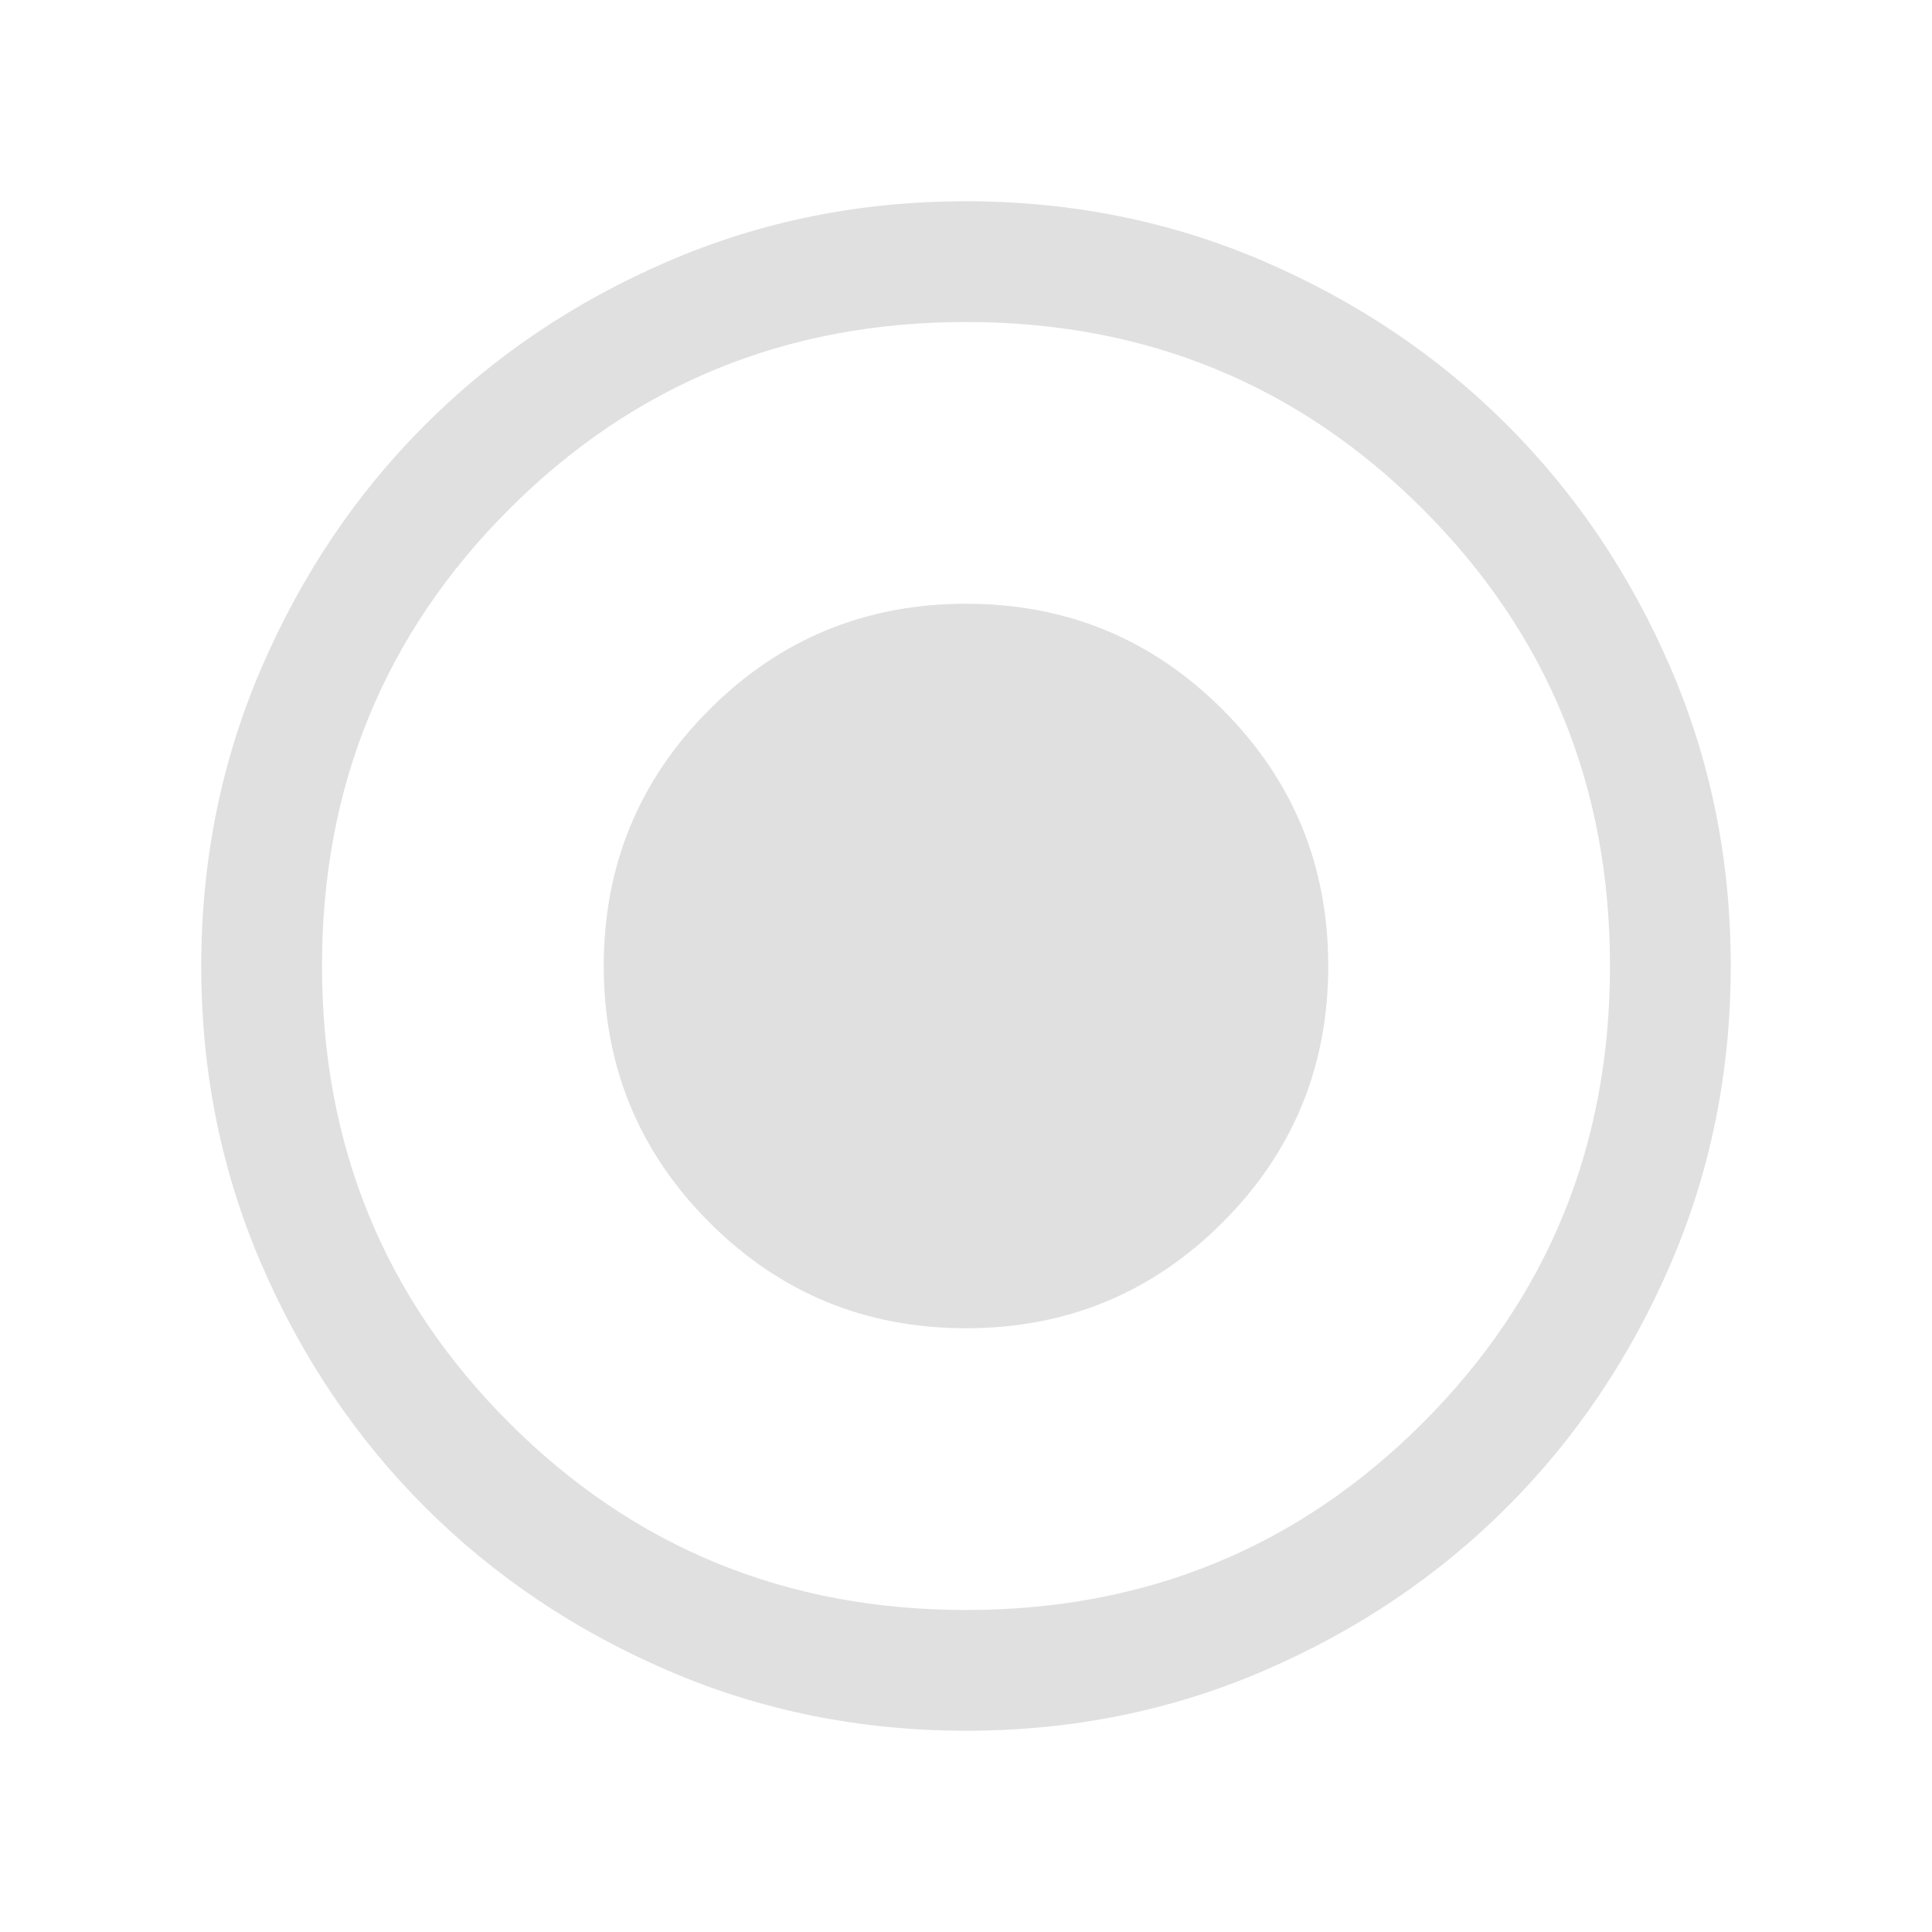
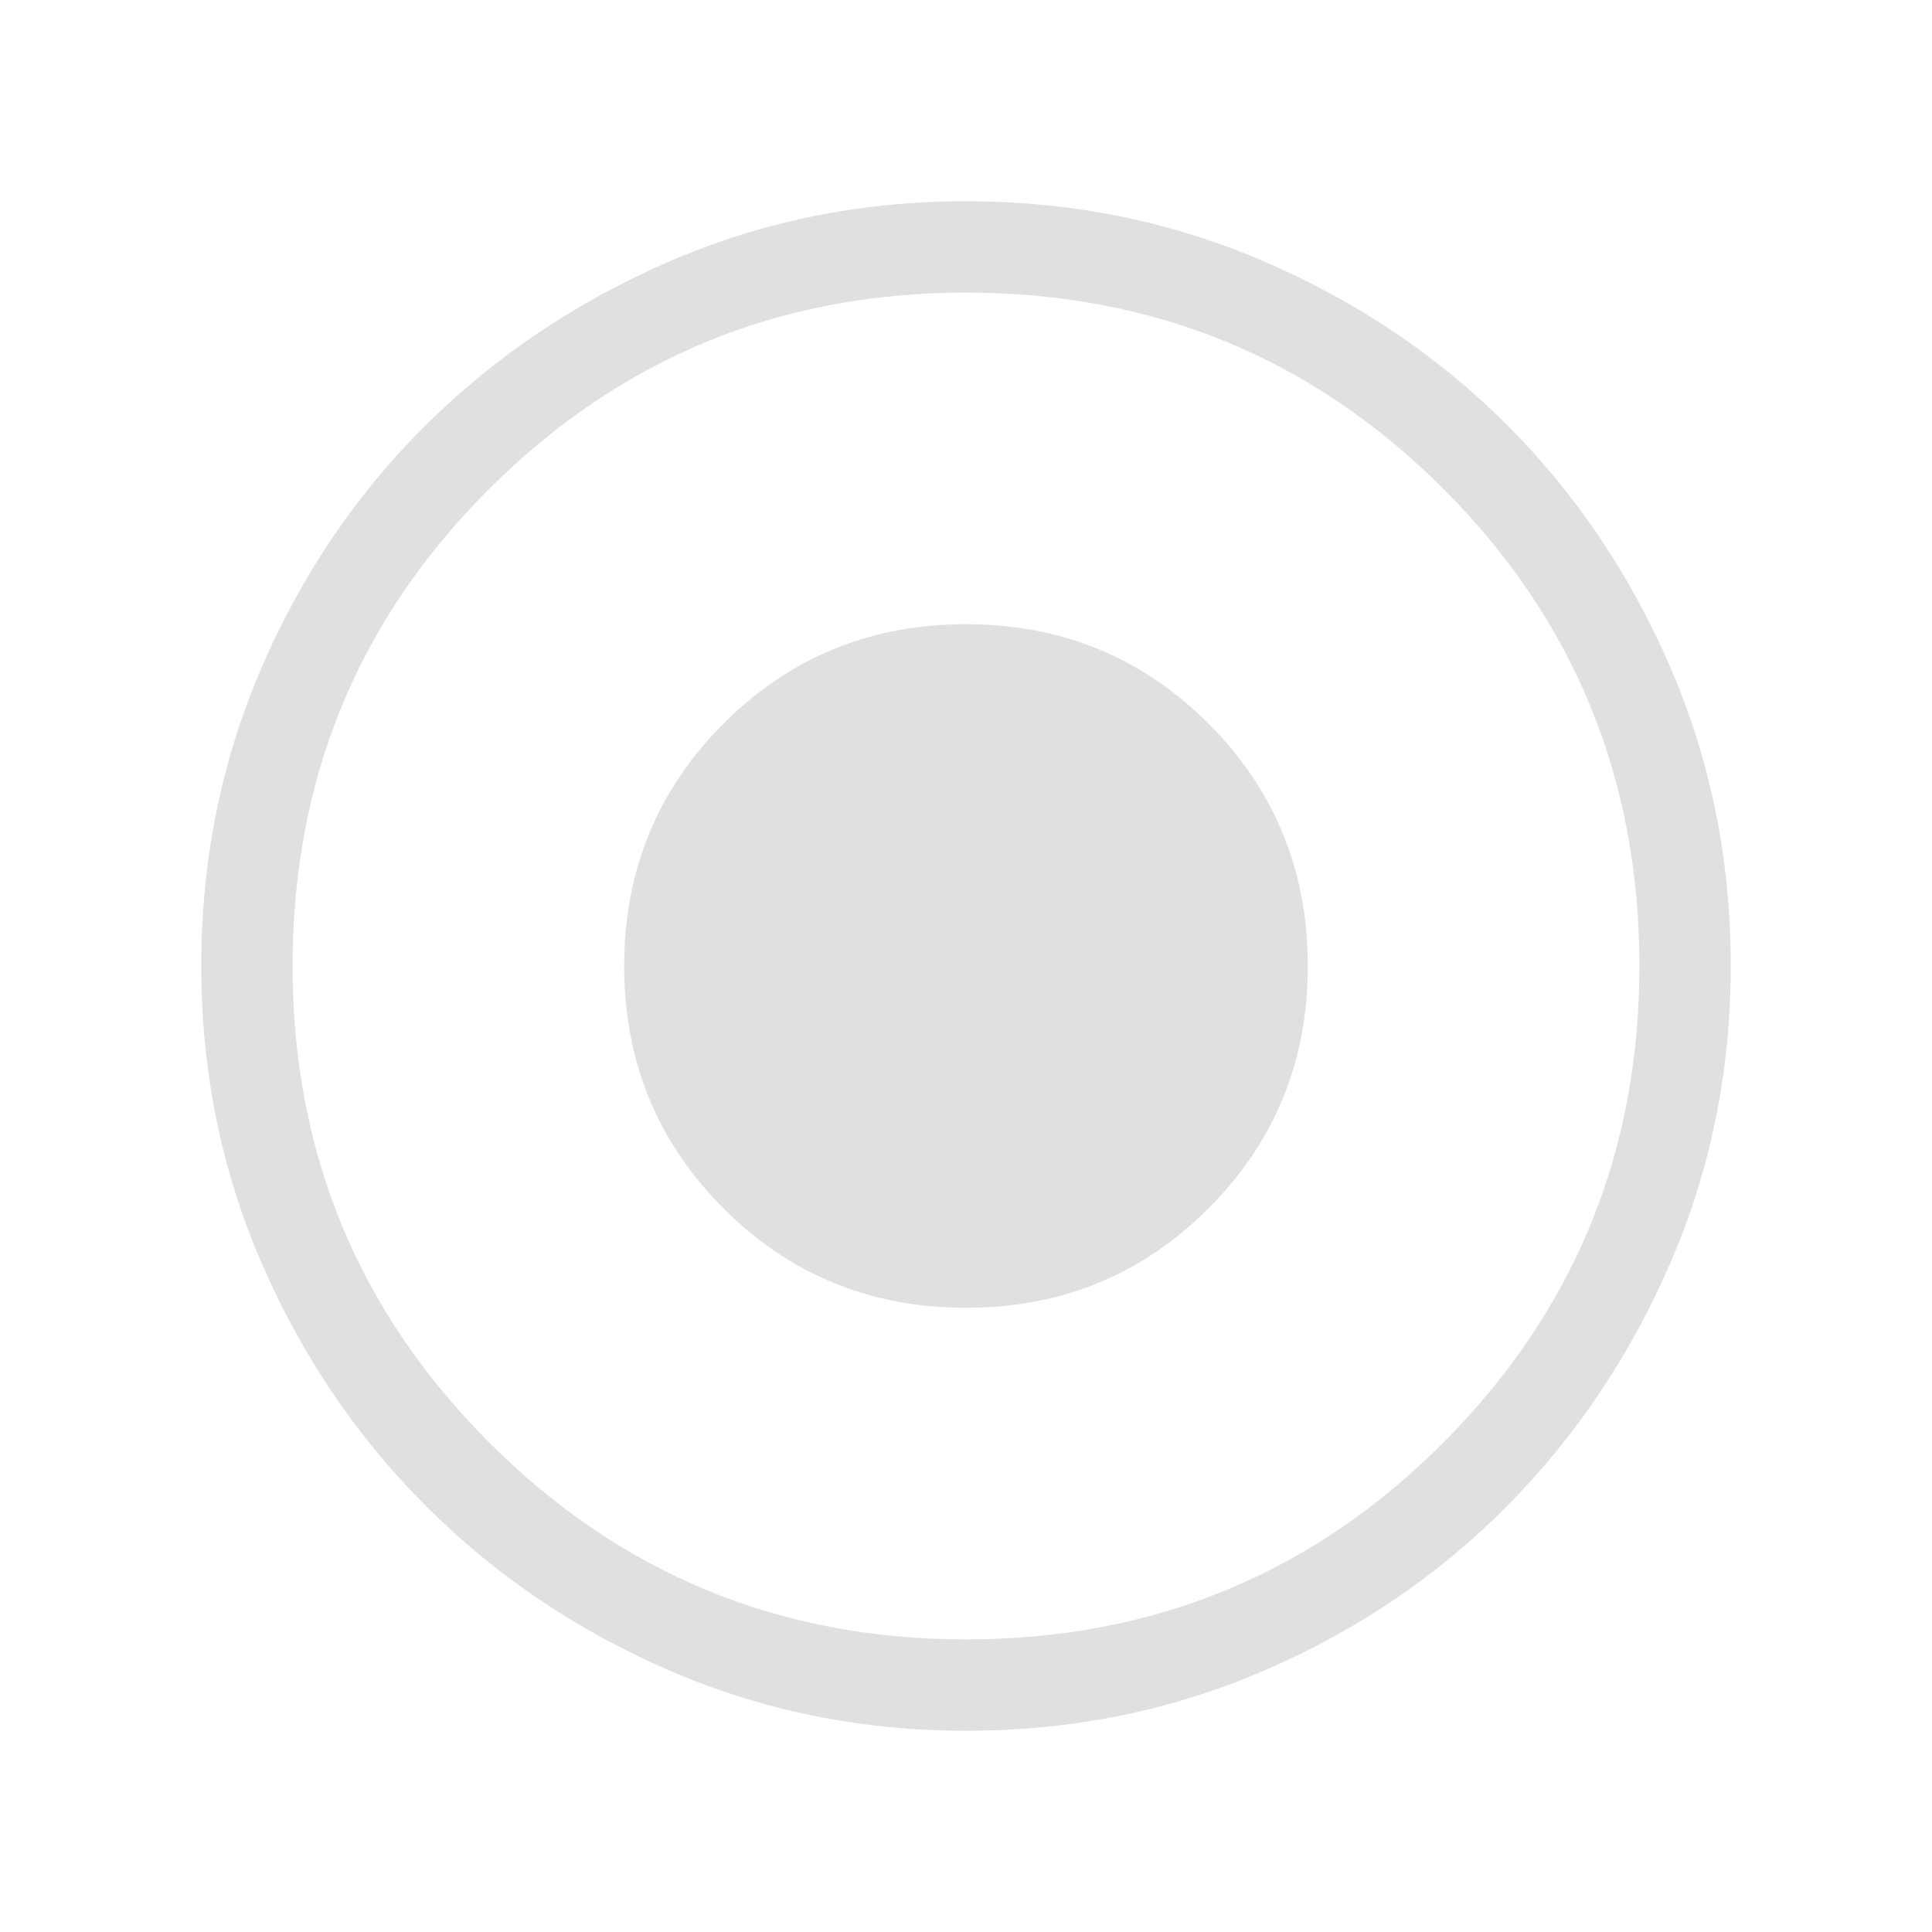
<svg xmlns="http://www.w3.org/2000/svg" height="48" viewBox="0 -960 960 960" width="48">
-   <path fill="#E0E0E0" d="M607.46-352.54Q660-405.08 660-480q0-74.92-52.54-127.46Q554.92-660 480-660q-74.92 0-127.46 52.54Q300-554.92 300-480q0 74.92 52.54 127.46Q405.08-300 480-300q74.92 0 127.46-52.54ZM480.07-100q-78.84 0-148.21-29.92t-120.68-81.21q-51.31-51.29-81.25-120.63Q100-401.1 100-479.93q0-78.84 29.92-148.21t81.21-120.68q51.29-51.31 120.63-81.25Q401.1-860 479.93-860q78.84 0 148.21 29.92t120.68 81.21q51.31 51.29 81.25 120.63Q860-558.9 860-480.07q0 78.84-29.92 148.21t-81.21 120.68q-51.29 51.31-120.63 81.25Q558.9-100 480.07-100Zm-.07-60q134 0 227-93t93-227q0-134-93-227t-227-93q-134 0-227 93t-93 227q0 134 93 227t227 93Z" />
+   <path fill="#E0E0E0" d="M600.46-359.54q49.38-49.38 49.38-120.46 0-71.08-49.38-120.46-49.38-49.38-120.46-49.38-71.08 0-120.46 49.38-49.38 49.38-49.38 120.46 0 71.08 49.38 120.46 49.38 49.38 120.46 49.38 71.08 0 120.46-49.38ZM480.07-100q-78.22 0-147.4-29.92t-120.99-81.71q-51.81-51.79-81.75-120.94Q100-401.71 100-479.93q0-78.84 29.92-148.21t81.71-120.68q51.79-51.31 120.94-81.25Q401.71-860 479.93-860q78.84 0 148.21 29.92t120.68 81.21q51.31 51.29 81.25 120.63Q860-558.9 860-480.07q0 78.22-29.92 147.4t-81.21 120.99q-51.29 51.81-120.63 81.75Q558.9-100 480.07-100Zm-.07-45.39q139.69 0 237.15-97.76 97.46-97.77 97.46-236.85 0-139.69-97.46-237.15-97.46-97.46-237.15-97.46-139.08 0-236.85 97.46-97.76 97.46-97.76 237.15 0 139.08 97.76 236.85 97.77 97.76 236.85 97.76Z" />
</svg>
